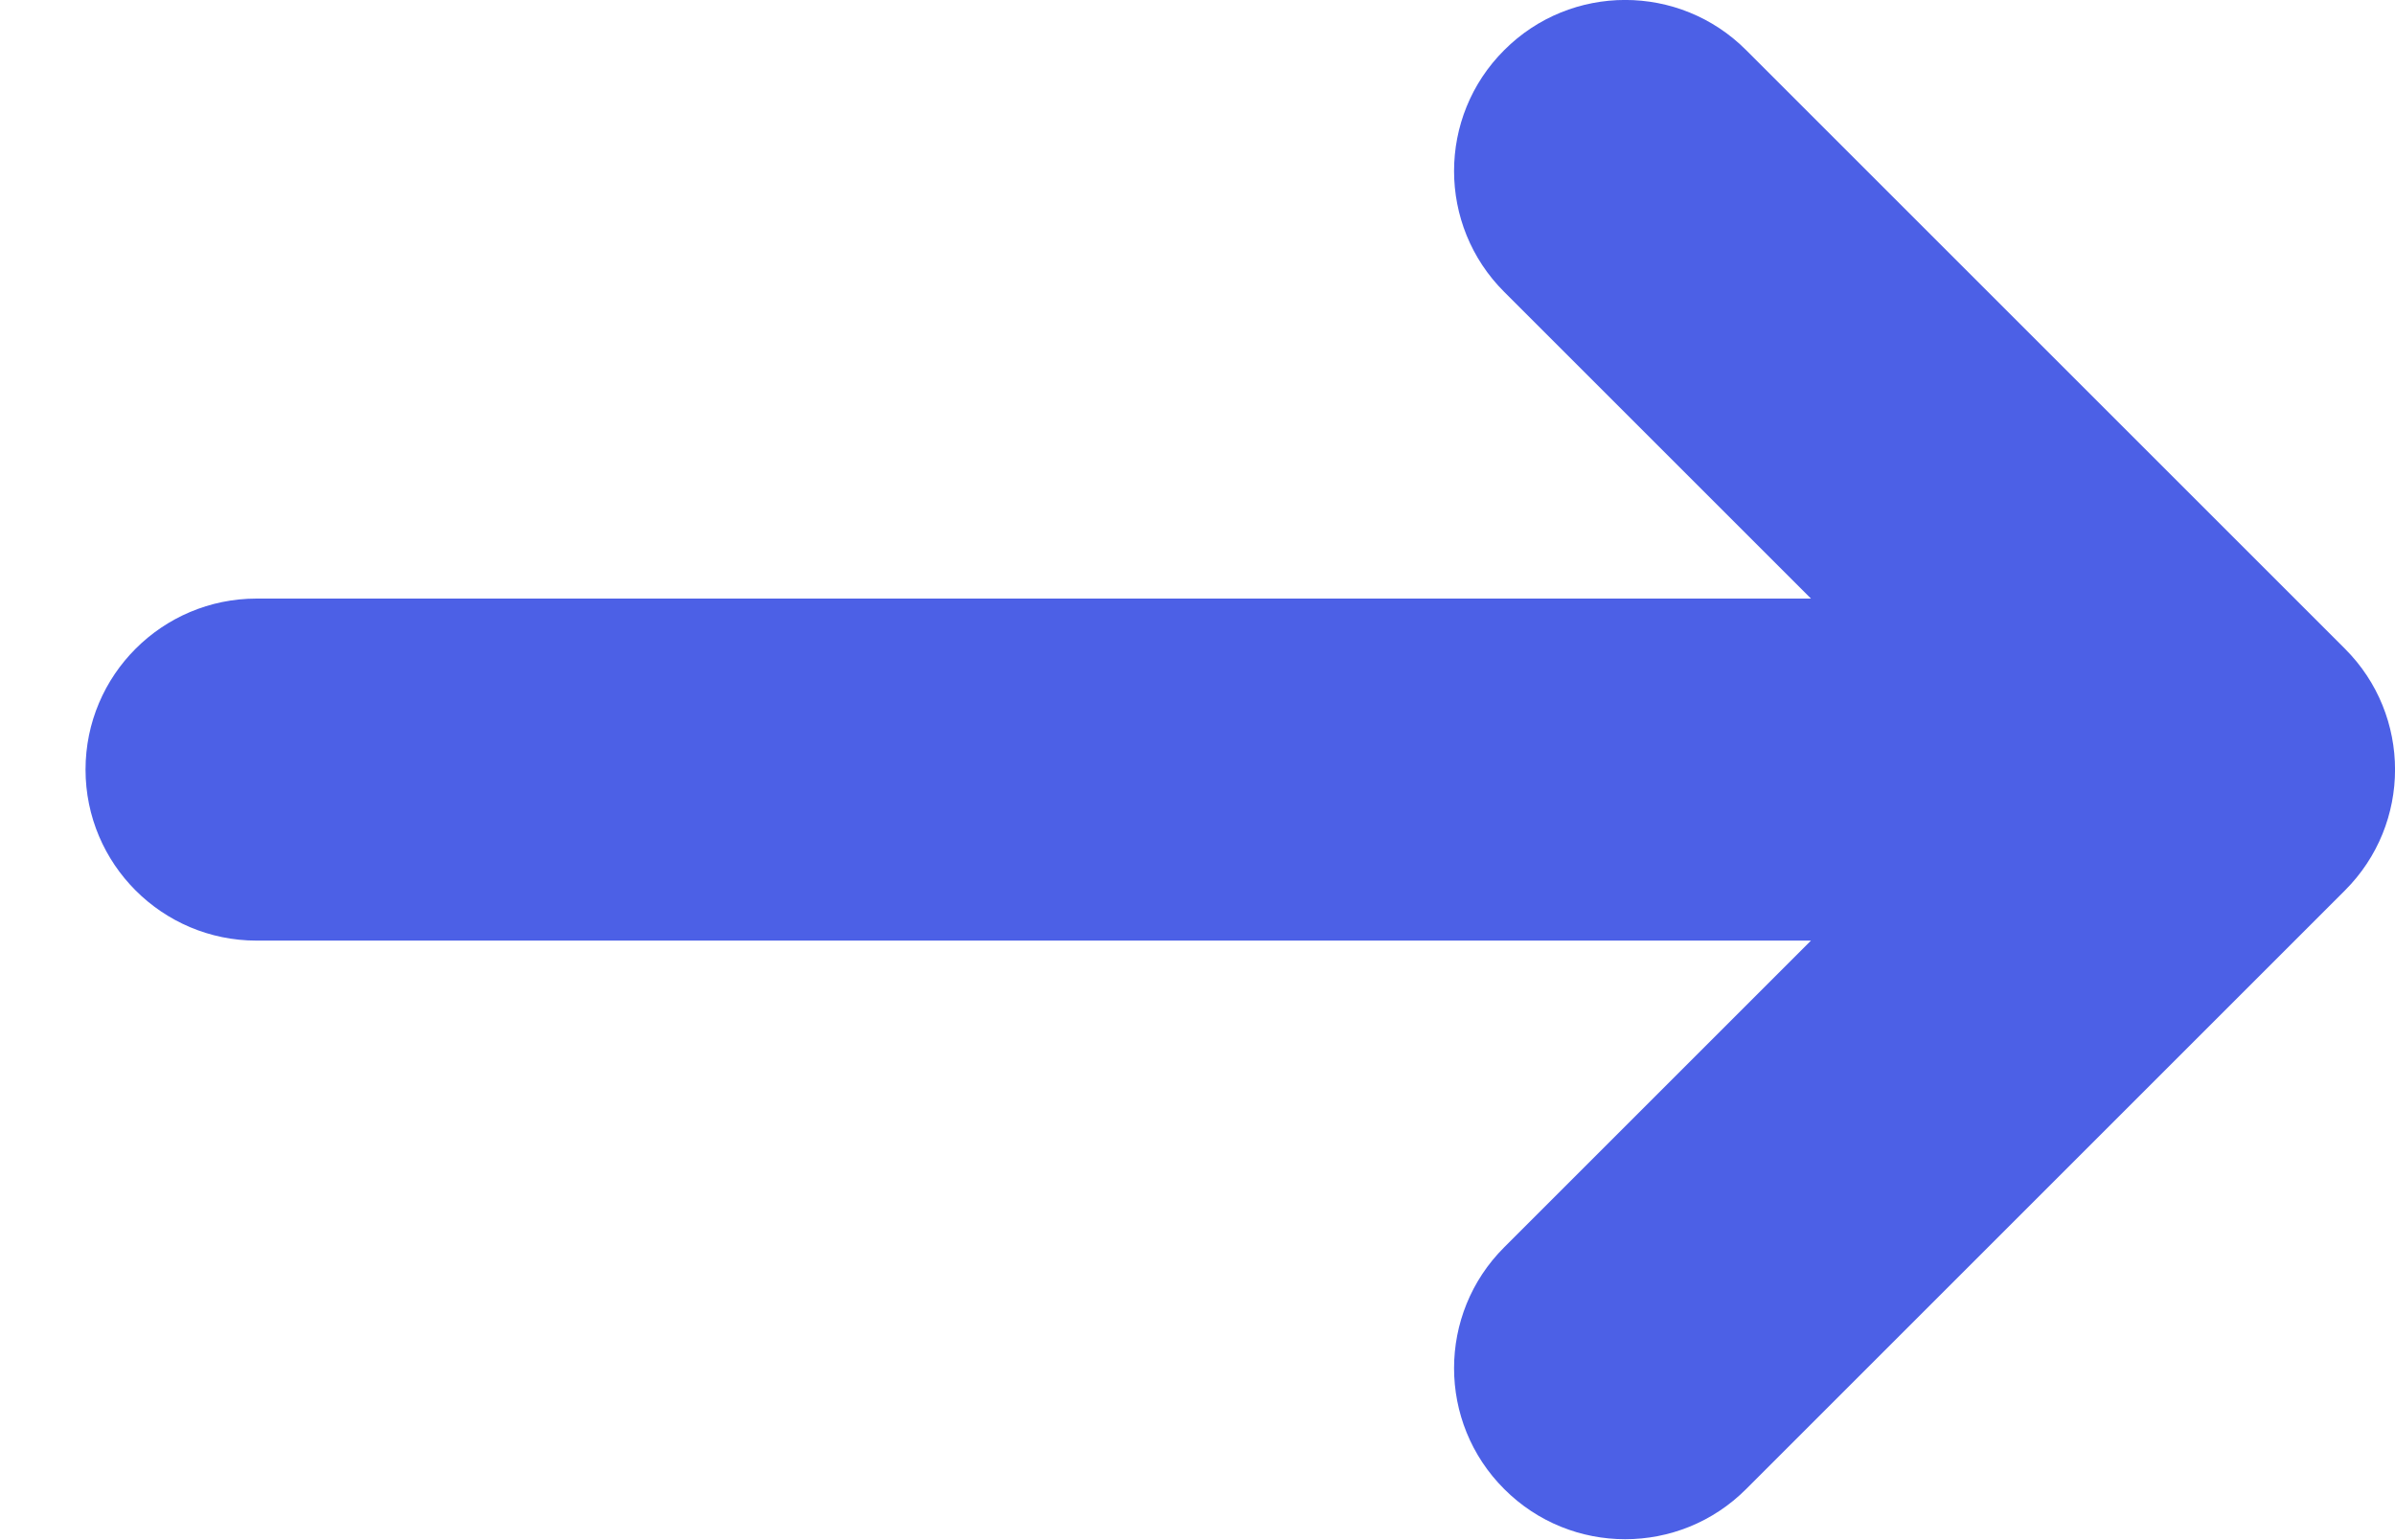
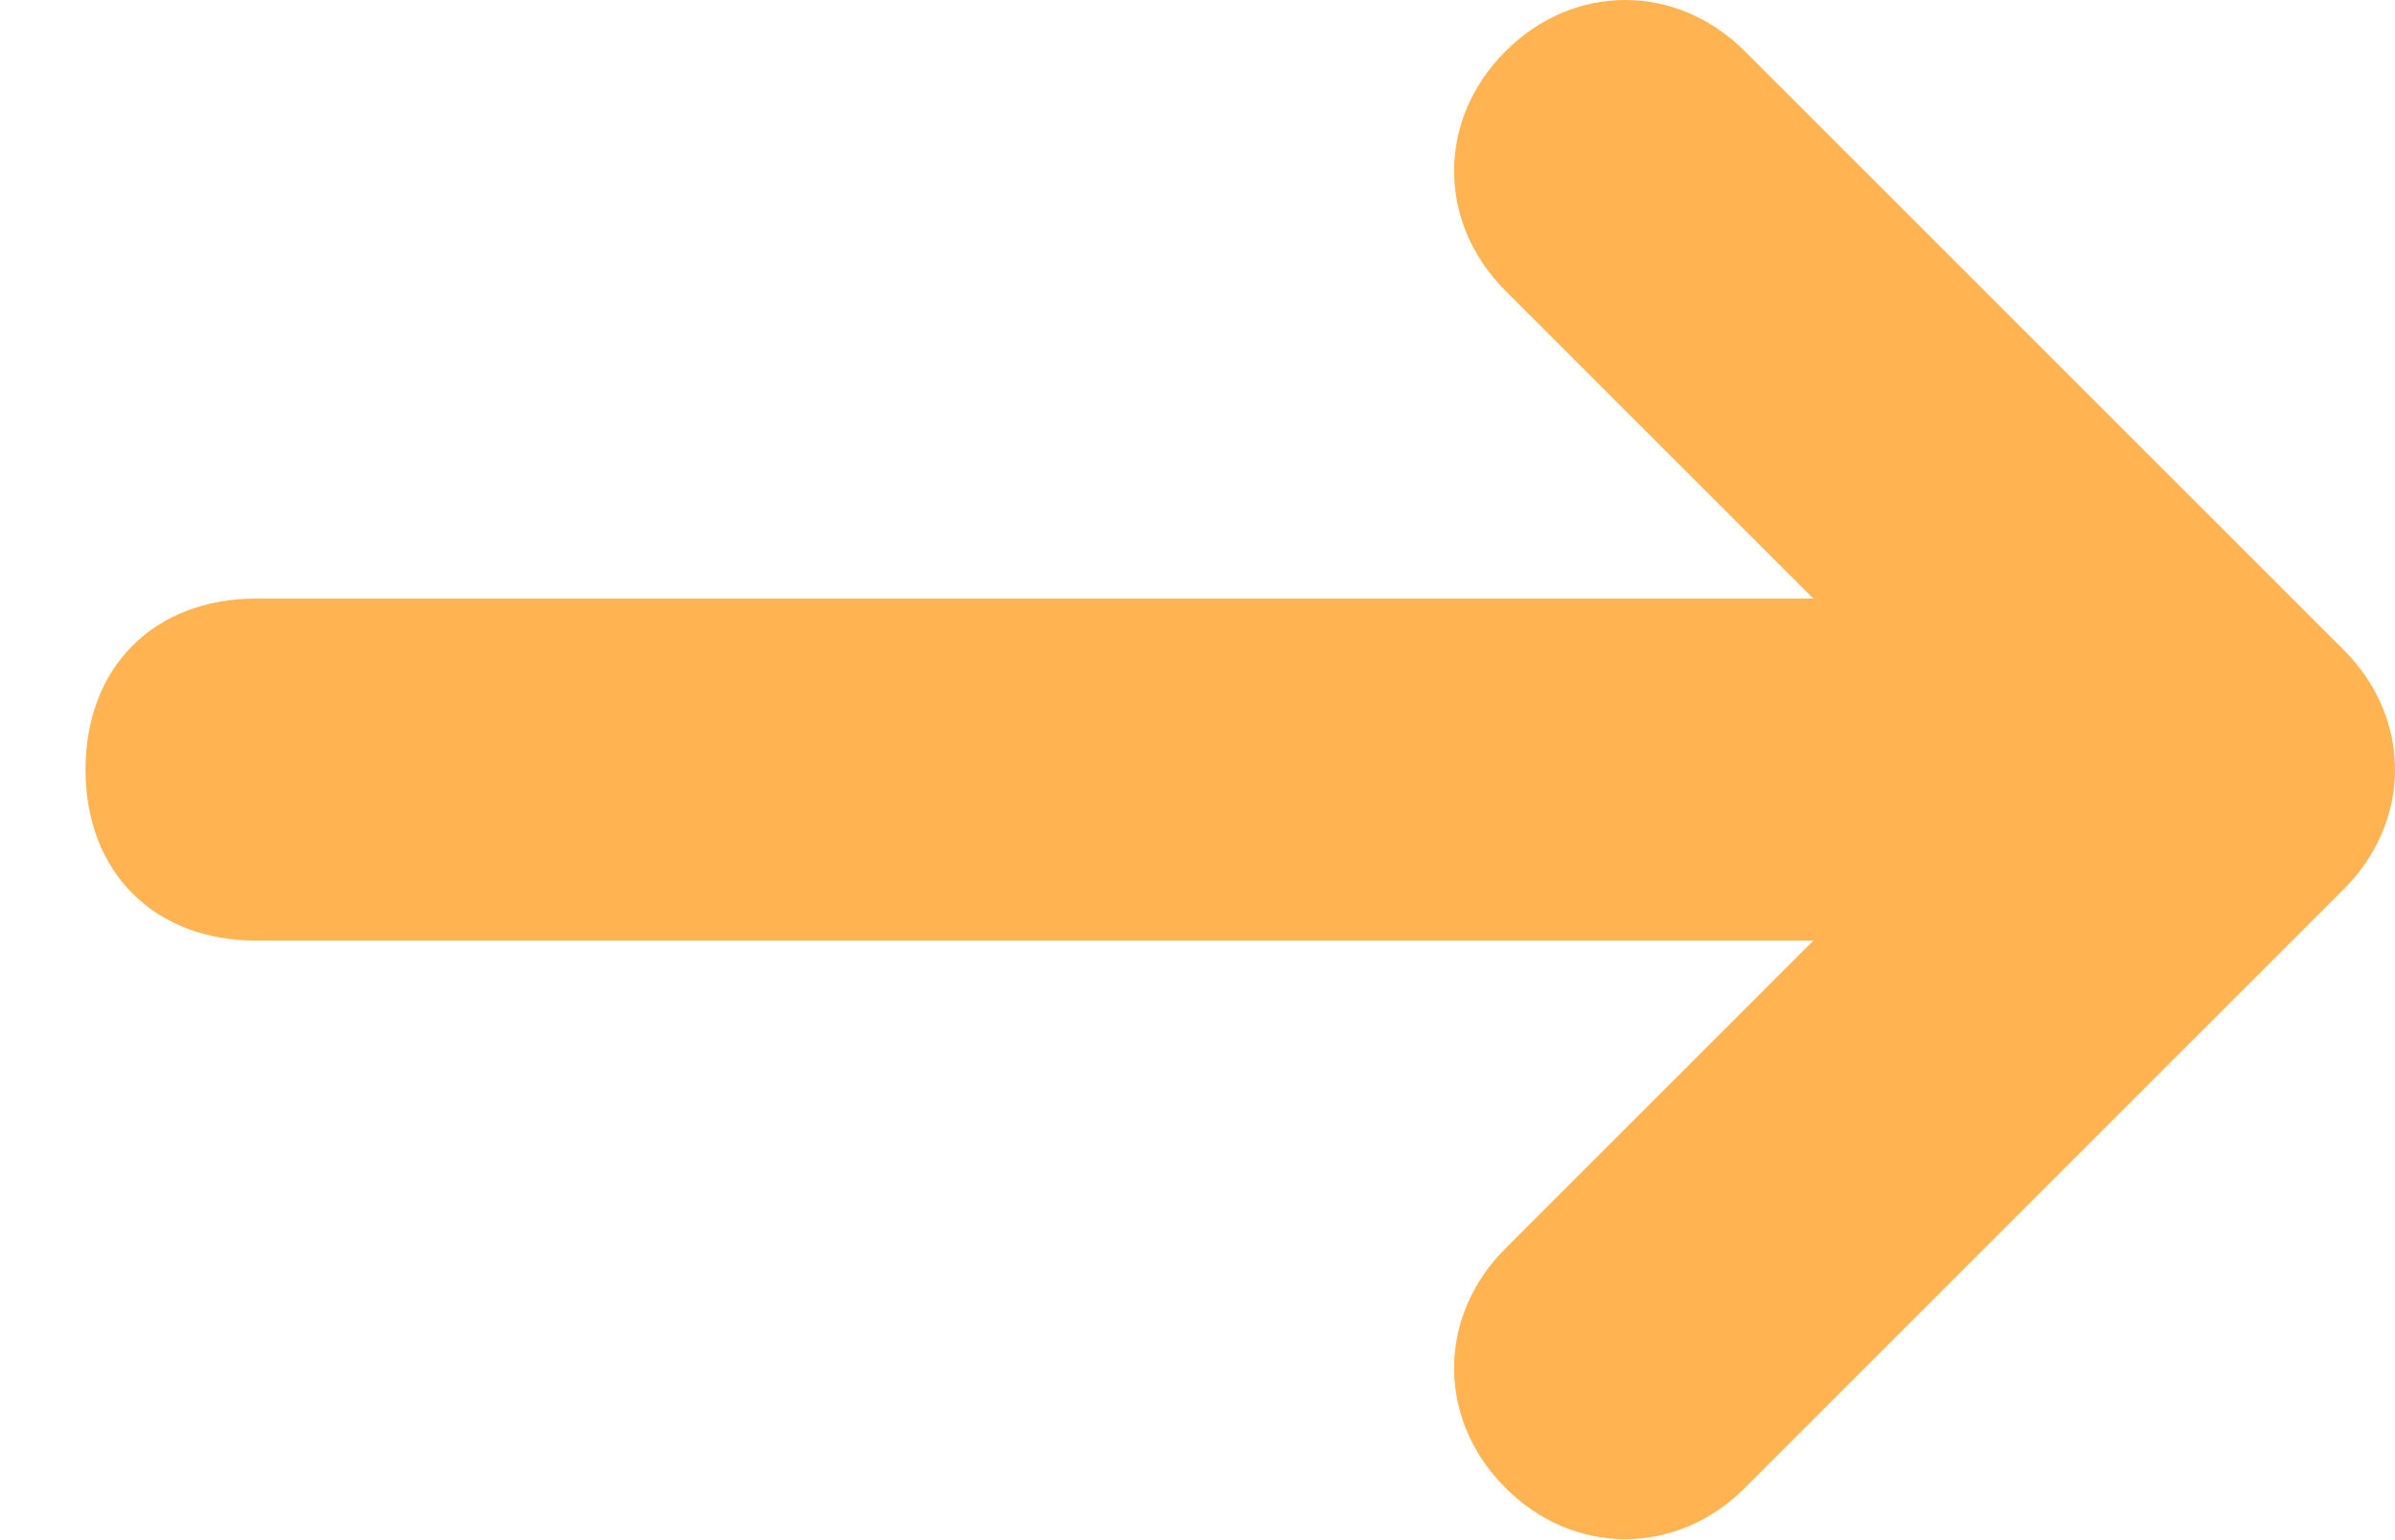
- <svg xmlns="http://www.w3.org/2000/svg" width="14px" height="9px" viewBox="0 0 14 9" version="1.1">
-   <g id="Page-1" stroke="none" stroke-width="1" fill="none" fill-rule="evenodd">
-     <g id="Home" transform="translate(-1517, -4879)" fill="#4C60E6" fill-rule="nonzero">
+ <svg xmlns="http://www.w3.org/2000/svg" version="1.1" id="Camada_1" x="0px" y="0px" viewBox="0 0 14 9" style="enable-background:new 0 0 14 9;" xml:space="preserve">
+   <style type="text/css">
+ 	.st0{fill:#FFB351;}
+ </style>
+   <g id="Page-1">
+     <g id="Home" transform="translate(-1517, -4879)">
      <g id="Recent-Articles" transform="translate(0, 4765)">
        <g id="Button" transform="translate(1405, 114)">
          <g id="Group-8">
            <g id="Group-7-Copy" transform="translate(112, 0)">
-               <path d="M10.586,5.5 L1.5,5.5 C0.948,5.5 0.5,5.052 0.5,4.5 C0.5,3.948 0.948,3.5 1.5,3.5 L10.586,3.5 L8.793,1.707 C8.402,1.317 8.402,0.683 8.793,0.293 C9.183,-0.098 9.817,-0.098 10.207,0.293 L13.707,3.793 C14.098,4.183 14.098,4.817 13.707,5.207 L10.207,8.707 C9.817,9.098 9.183,9.098 8.793,8.707 C8.402,8.317 8.402,7.683 8.793,7.293 L10.586,5.5 Z" id="Combined-Shape" />
+               <path id="Combined-Shape" class="st0" d="M10.6,5.5H1.5c-0.6,0-1-0.4-1-1s0.4-1,1-1h9.1L8.8,1.7c-0.4-0.4-0.4-1,0-1.4        c0.4-0.4,1-0.4,1.4,0l3.5,3.5c0.4,0.4,0.4,1,0,1.4l-3.5,3.5c-0.4,0.4-1,0.4-1.4,0c-0.4-0.4-0.4-1,0-1.4L10.6,5.5z" />
            </g>
          </g>
        </g>
      </g>
    </g>
  </g>
</svg>
